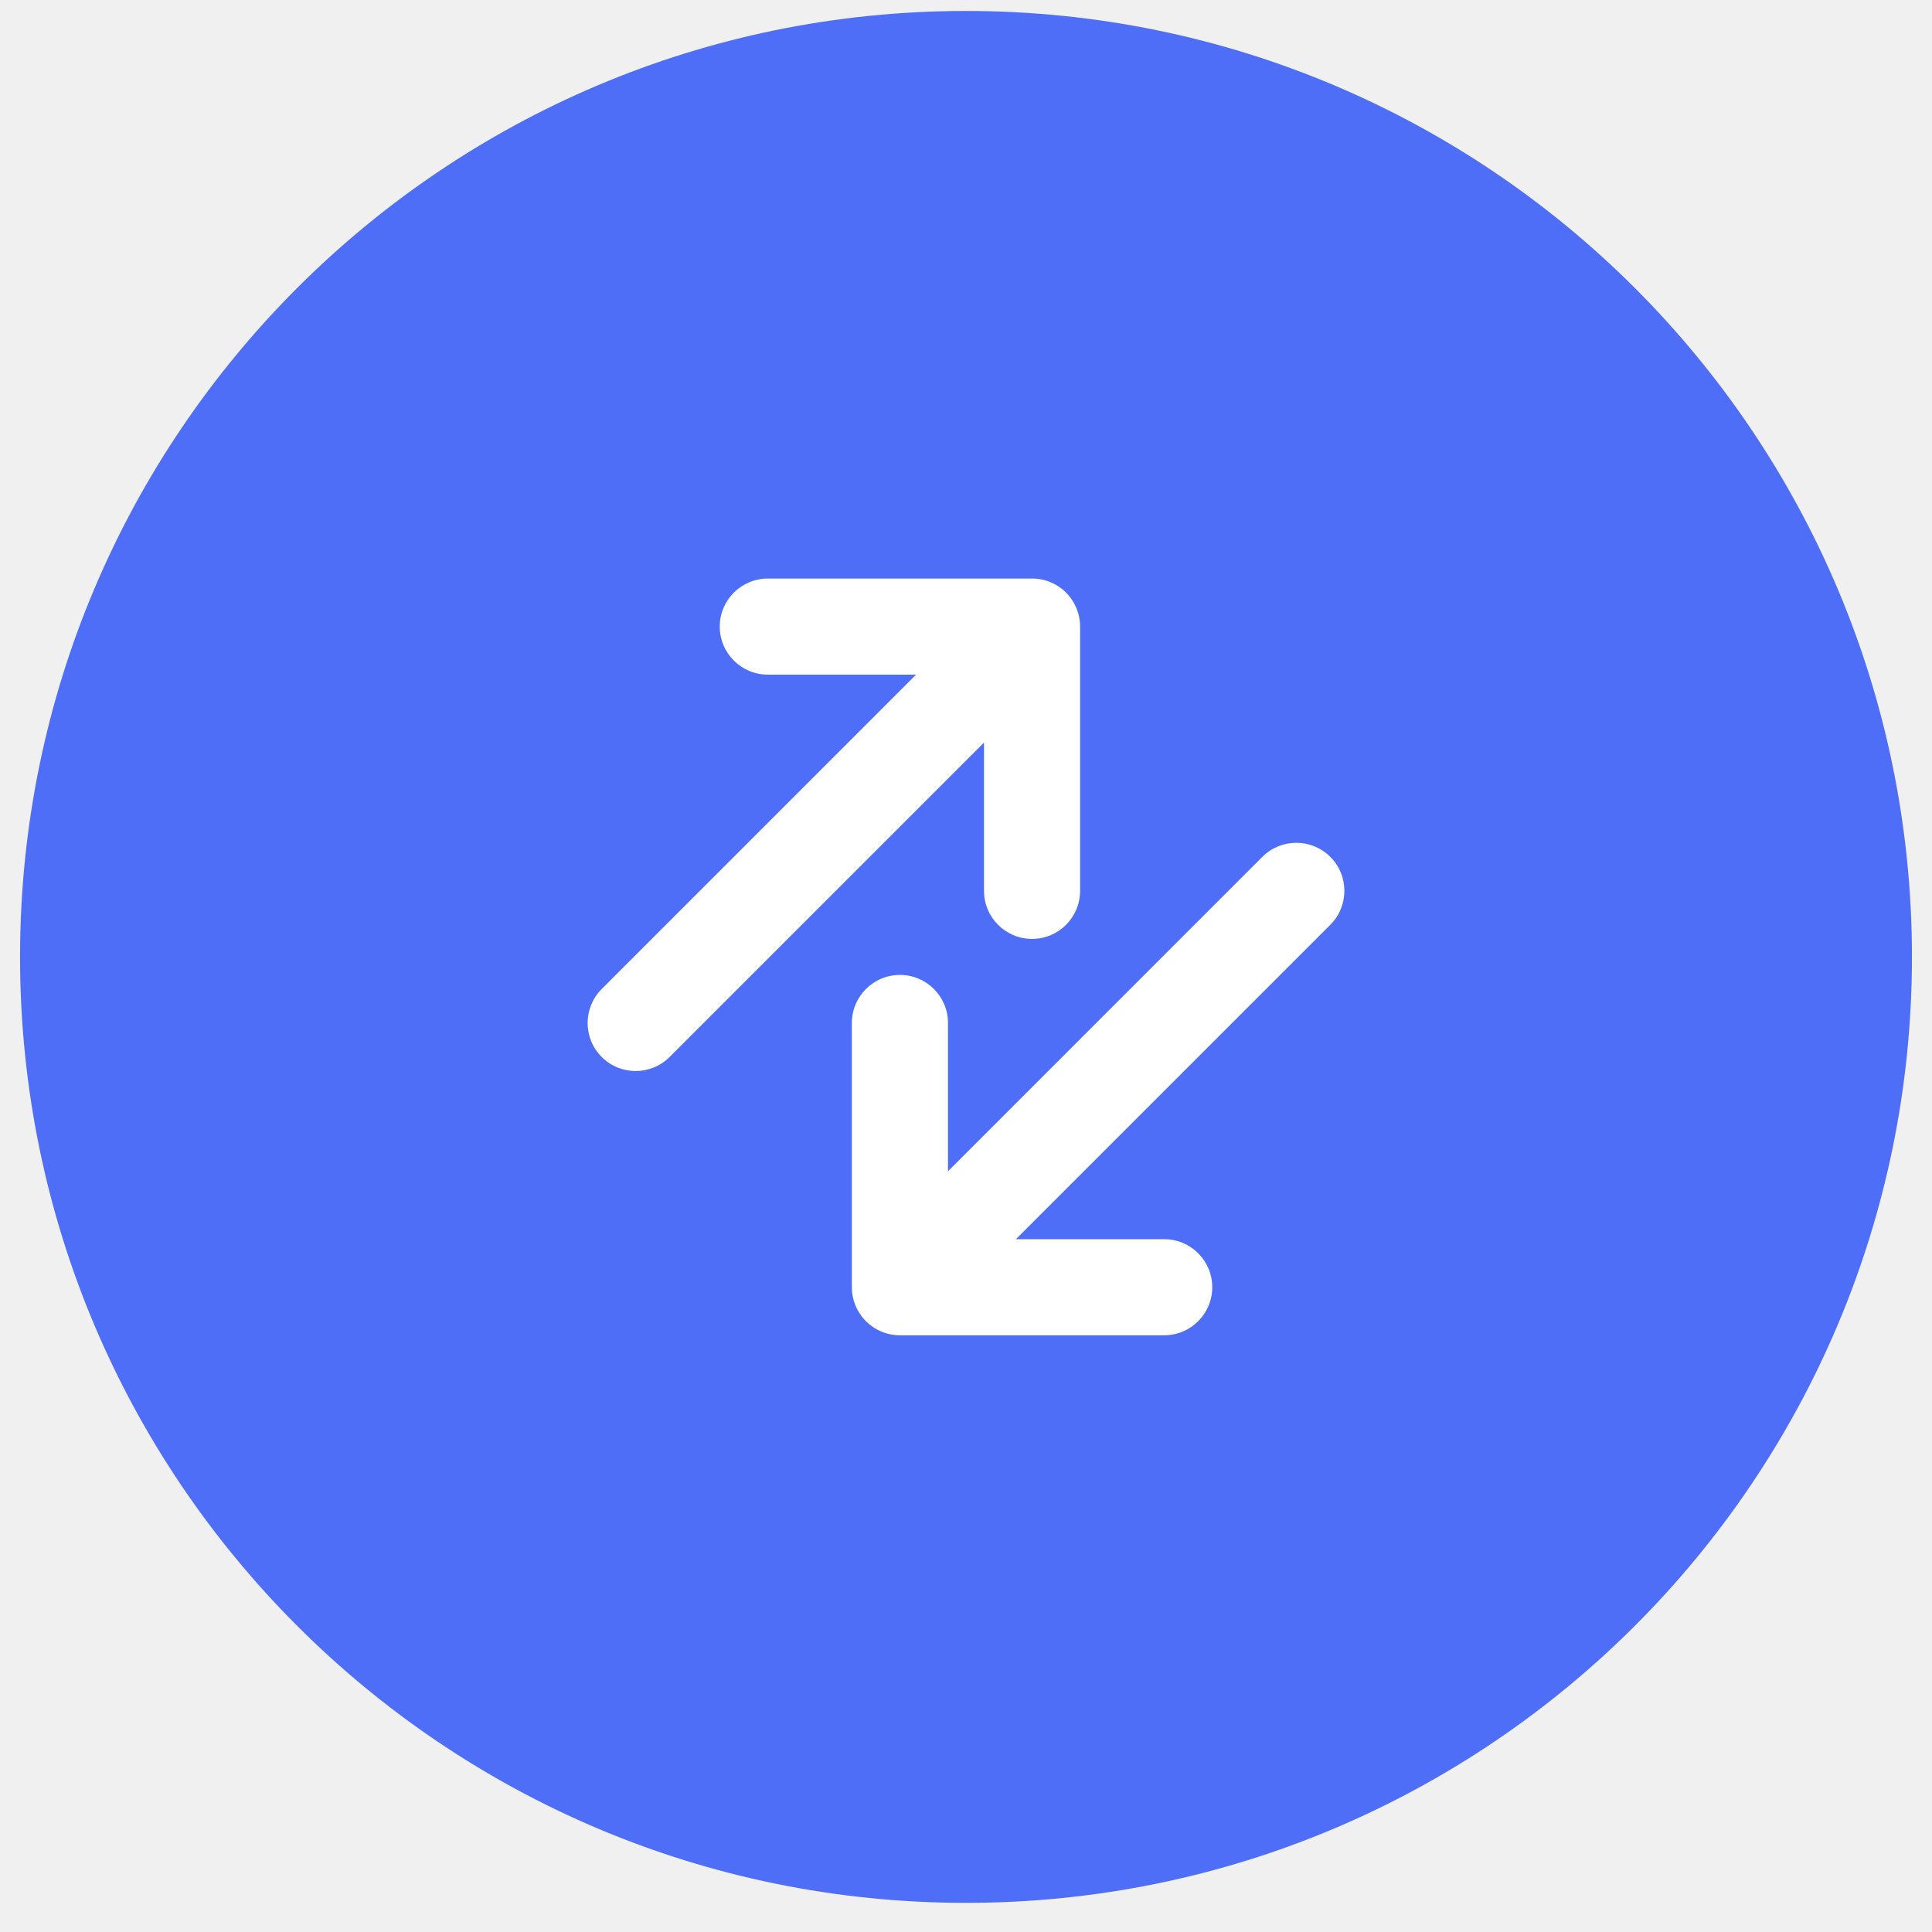
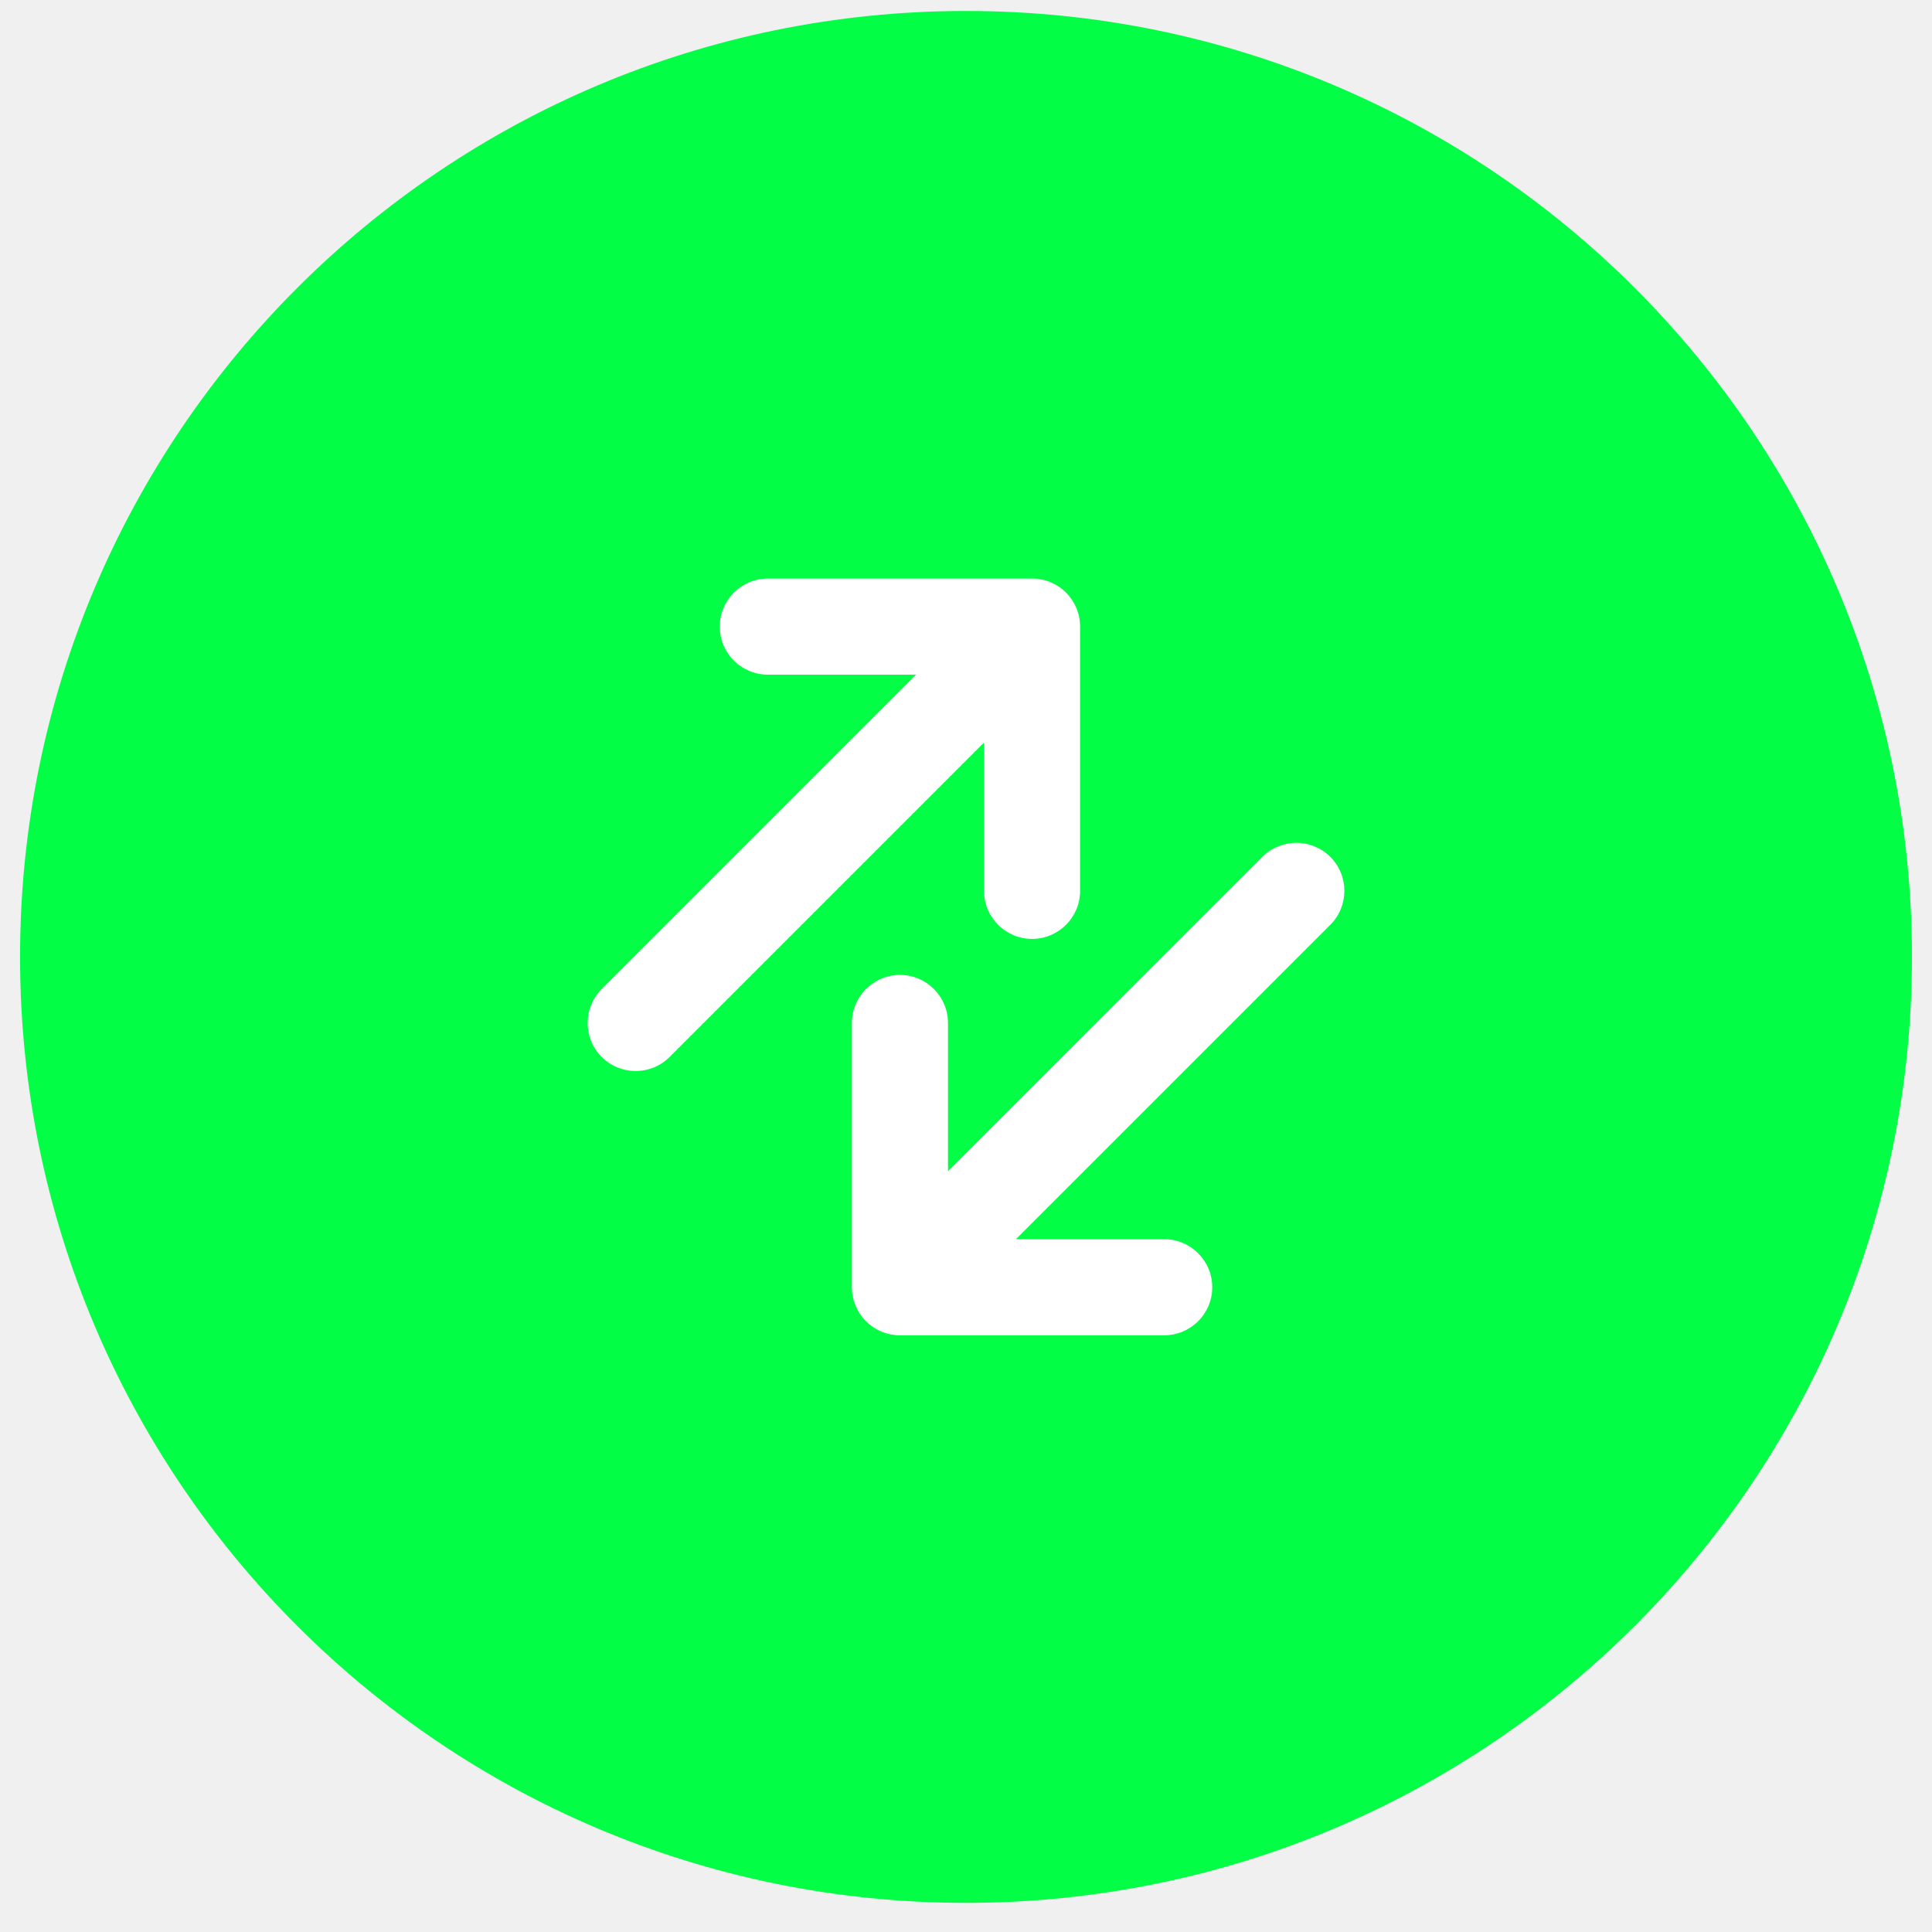
<svg xmlns="http://www.w3.org/2000/svg" width="37" height="37" viewBox="0 0 37 37" fill="none">
  <g id="Transact Button">
-     <rect id="Rectangle" x="0.384" y="0.21" width="36.232" height="36.232" rx="18.116" fill="#4F6EF7" />
+     <rect id="Rectangle" x="0.384" y="0.21" width="36.232" height="36.232" rx="18.116" fill="#02fe45" />
    <path id="Combined Shape" fill-rule="evenodd" clip-rule="evenodd" d="M18.845 14.221L12.824 20.242C12.465 20.601 11.882 20.601 11.523 20.242C11.164 19.883 11.164 19.3 11.523 18.941L17.544 12.92H14.704C14.196 12.92 13.784 12.508 13.784 12C13.784 11.492 14.196 11.08 14.704 11.08H19.765C19.89 11.08 20.009 11.104 20.117 11.149C20.226 11.194 20.328 11.261 20.416 11.349C20.582 11.516 20.685 11.746 20.685 12V17.061C20.685 17.569 20.273 17.981 19.765 17.981C19.257 17.981 18.845 17.569 18.845 17.061V14.221ZM19.456 23.732H22.296C22.804 23.732 23.216 24.144 23.216 24.652C23.216 25.16 22.804 25.572 22.296 25.572H17.235C16.982 25.572 16.752 25.47 16.586 25.305C16.585 25.303 16.583 25.302 16.582 25.301C16.495 25.213 16.429 25.112 16.384 25.004C16.339 24.896 16.314 24.777 16.314 24.652V19.591C16.314 19.083 16.727 18.671 17.235 18.671C17.743 18.671 18.155 19.083 18.155 19.591V22.431L24.175 16.41C24.535 16.051 25.117 16.051 25.477 16.41C25.836 16.769 25.836 17.352 25.477 17.711L19.456 23.732Z" fill="white" />
  </g>
</svg>
